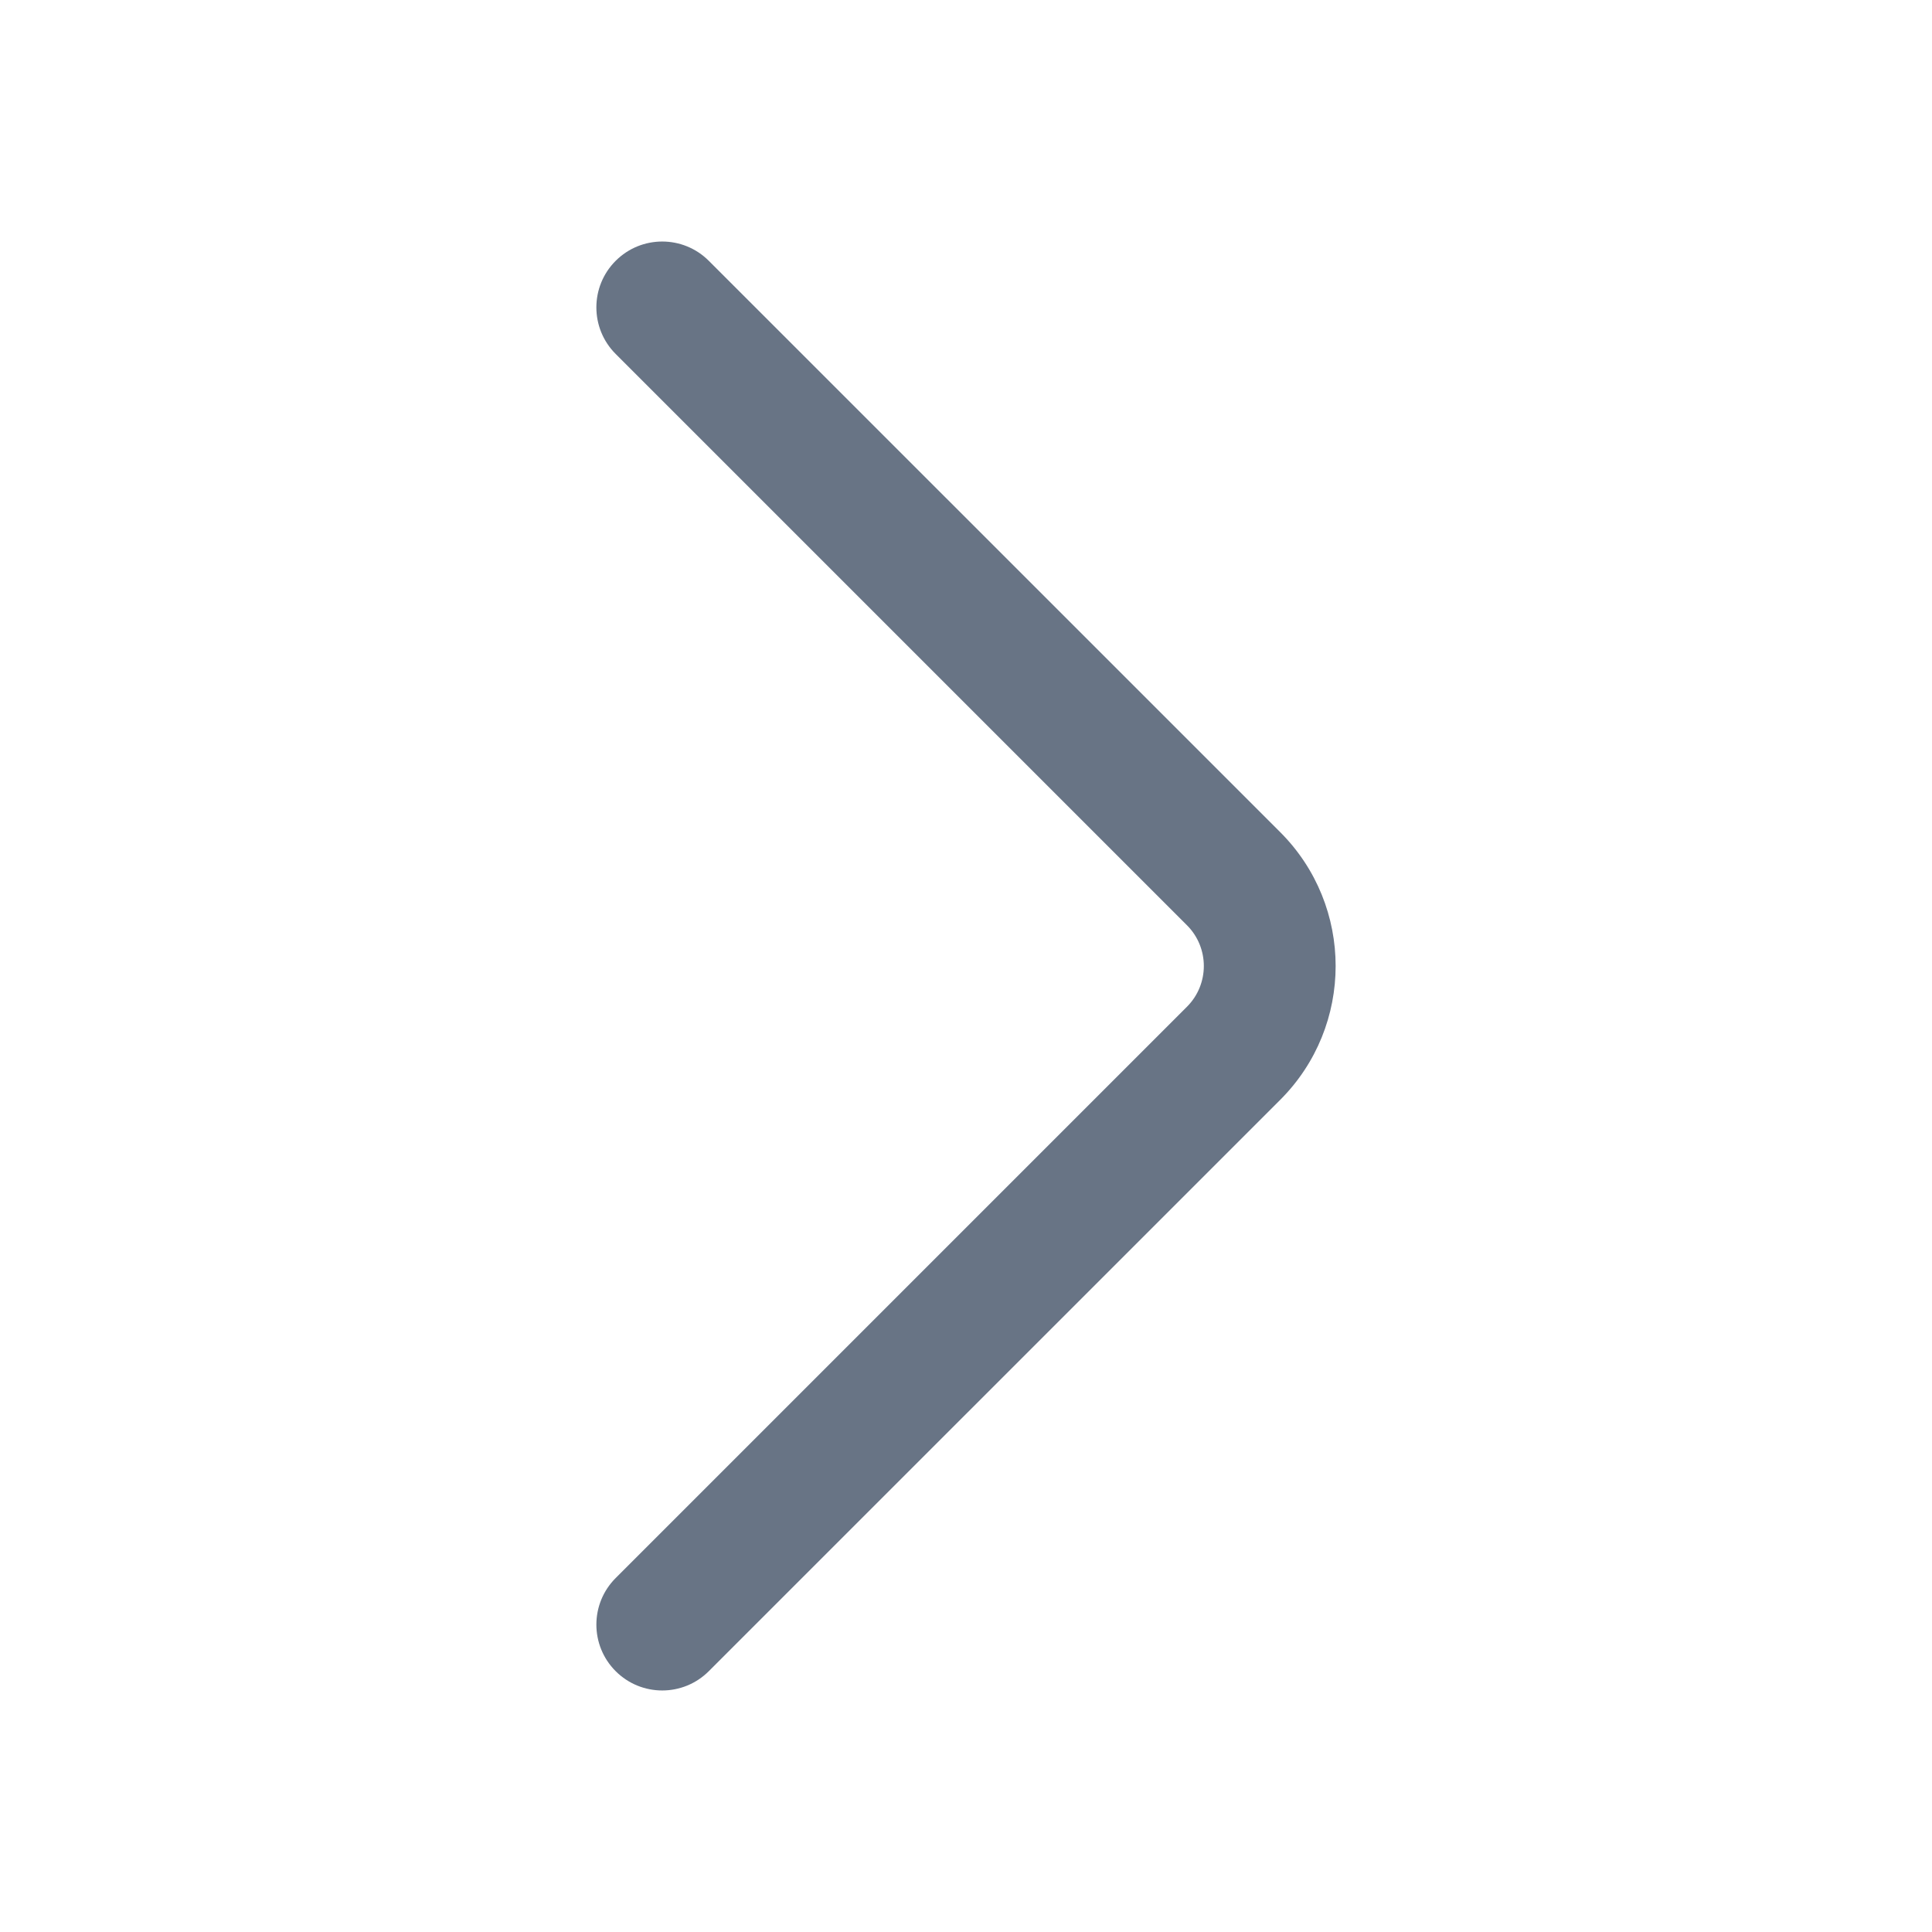
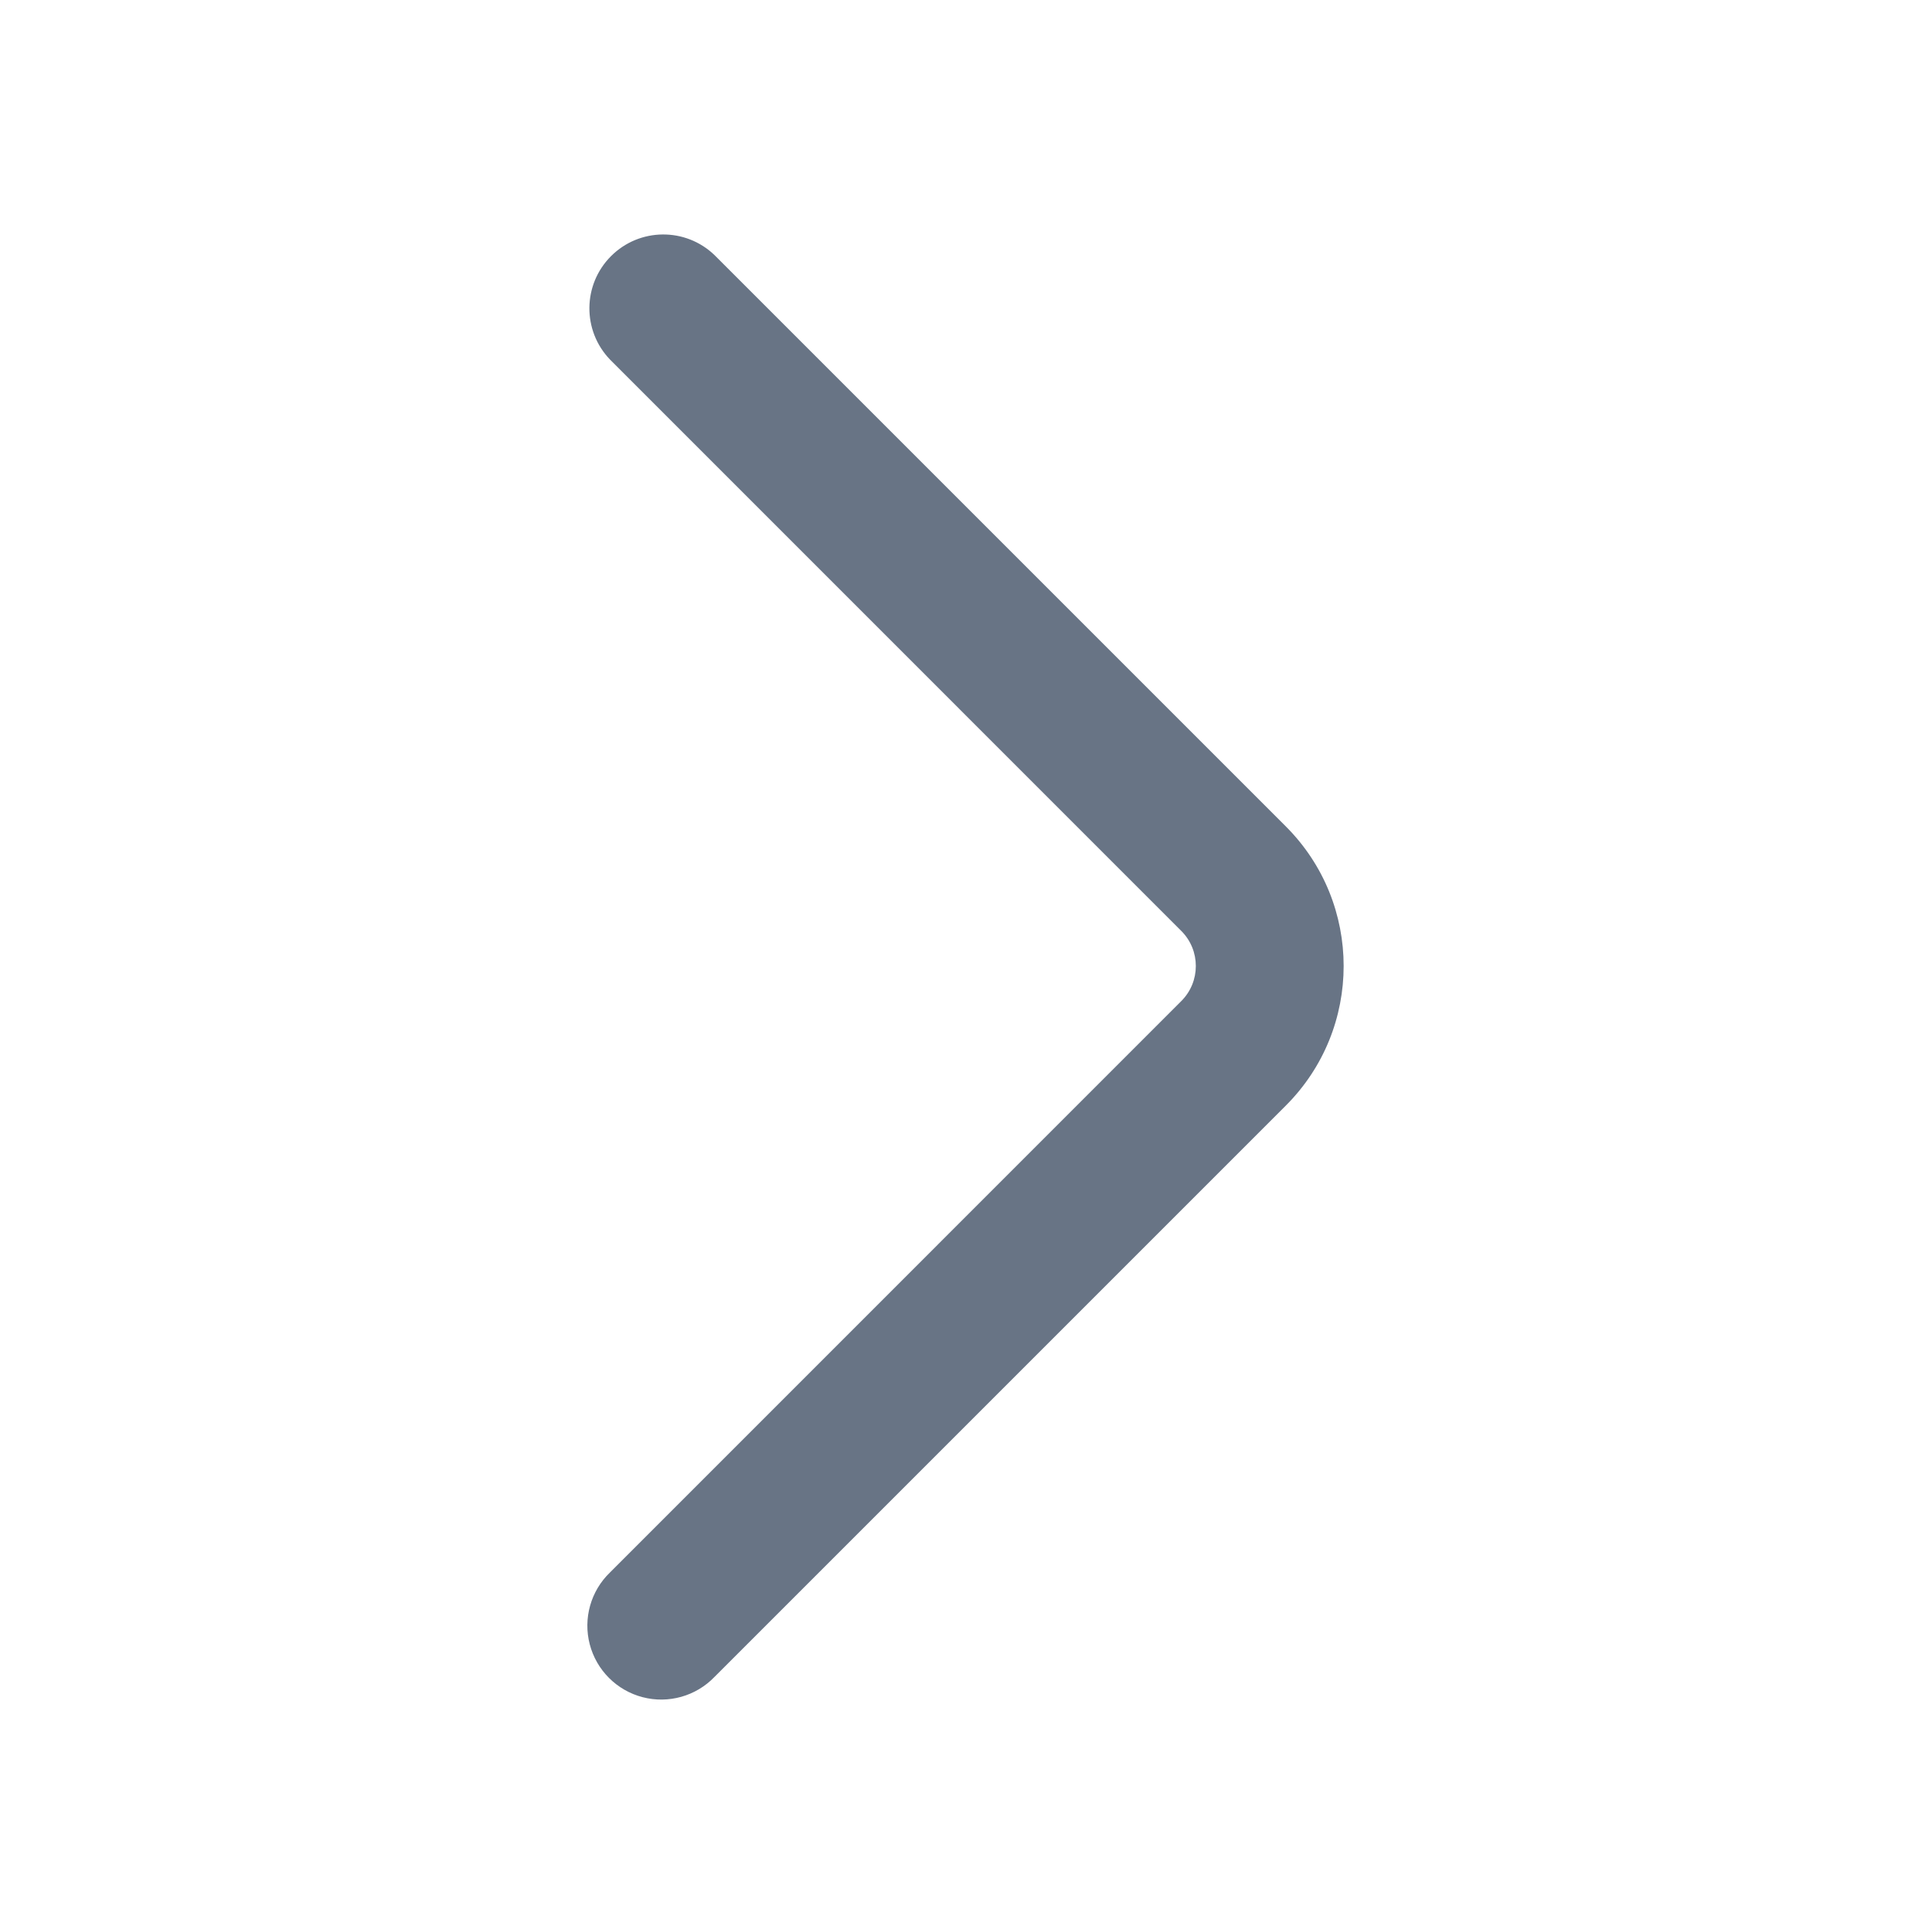
<svg xmlns="http://www.w3.org/2000/svg" fill="none" viewBox="0 0 24 24">
-   <path fill="#687485" fill-rule="evenodd" d="M7.648 3.24a.818.818 0 0 1 1.157 0l7.098 7.097a2.352 2.352 0 0 1 0 3.326L8.805 20.76a.818.818 0 0 1-1.157-1.157l7.097-7.097a.716.716 0 0 0 0-1.012L7.648 4.397a.818.818 0 0 1 0-1.157Z" clip-rule="evenodd" />
+   <path fill="#687485" d="M8.876 3.169a.918.918 0 0 0-1.298 1.298l7.097 7.098c.24.24.24.63 0 .87l-7.097 7.098a.918.918 0 1 0 1.298 1.298l7.097-7.097a2.452 2.452 0 0 0 0-3.468L8.876 3.169Z" />
</svg>
